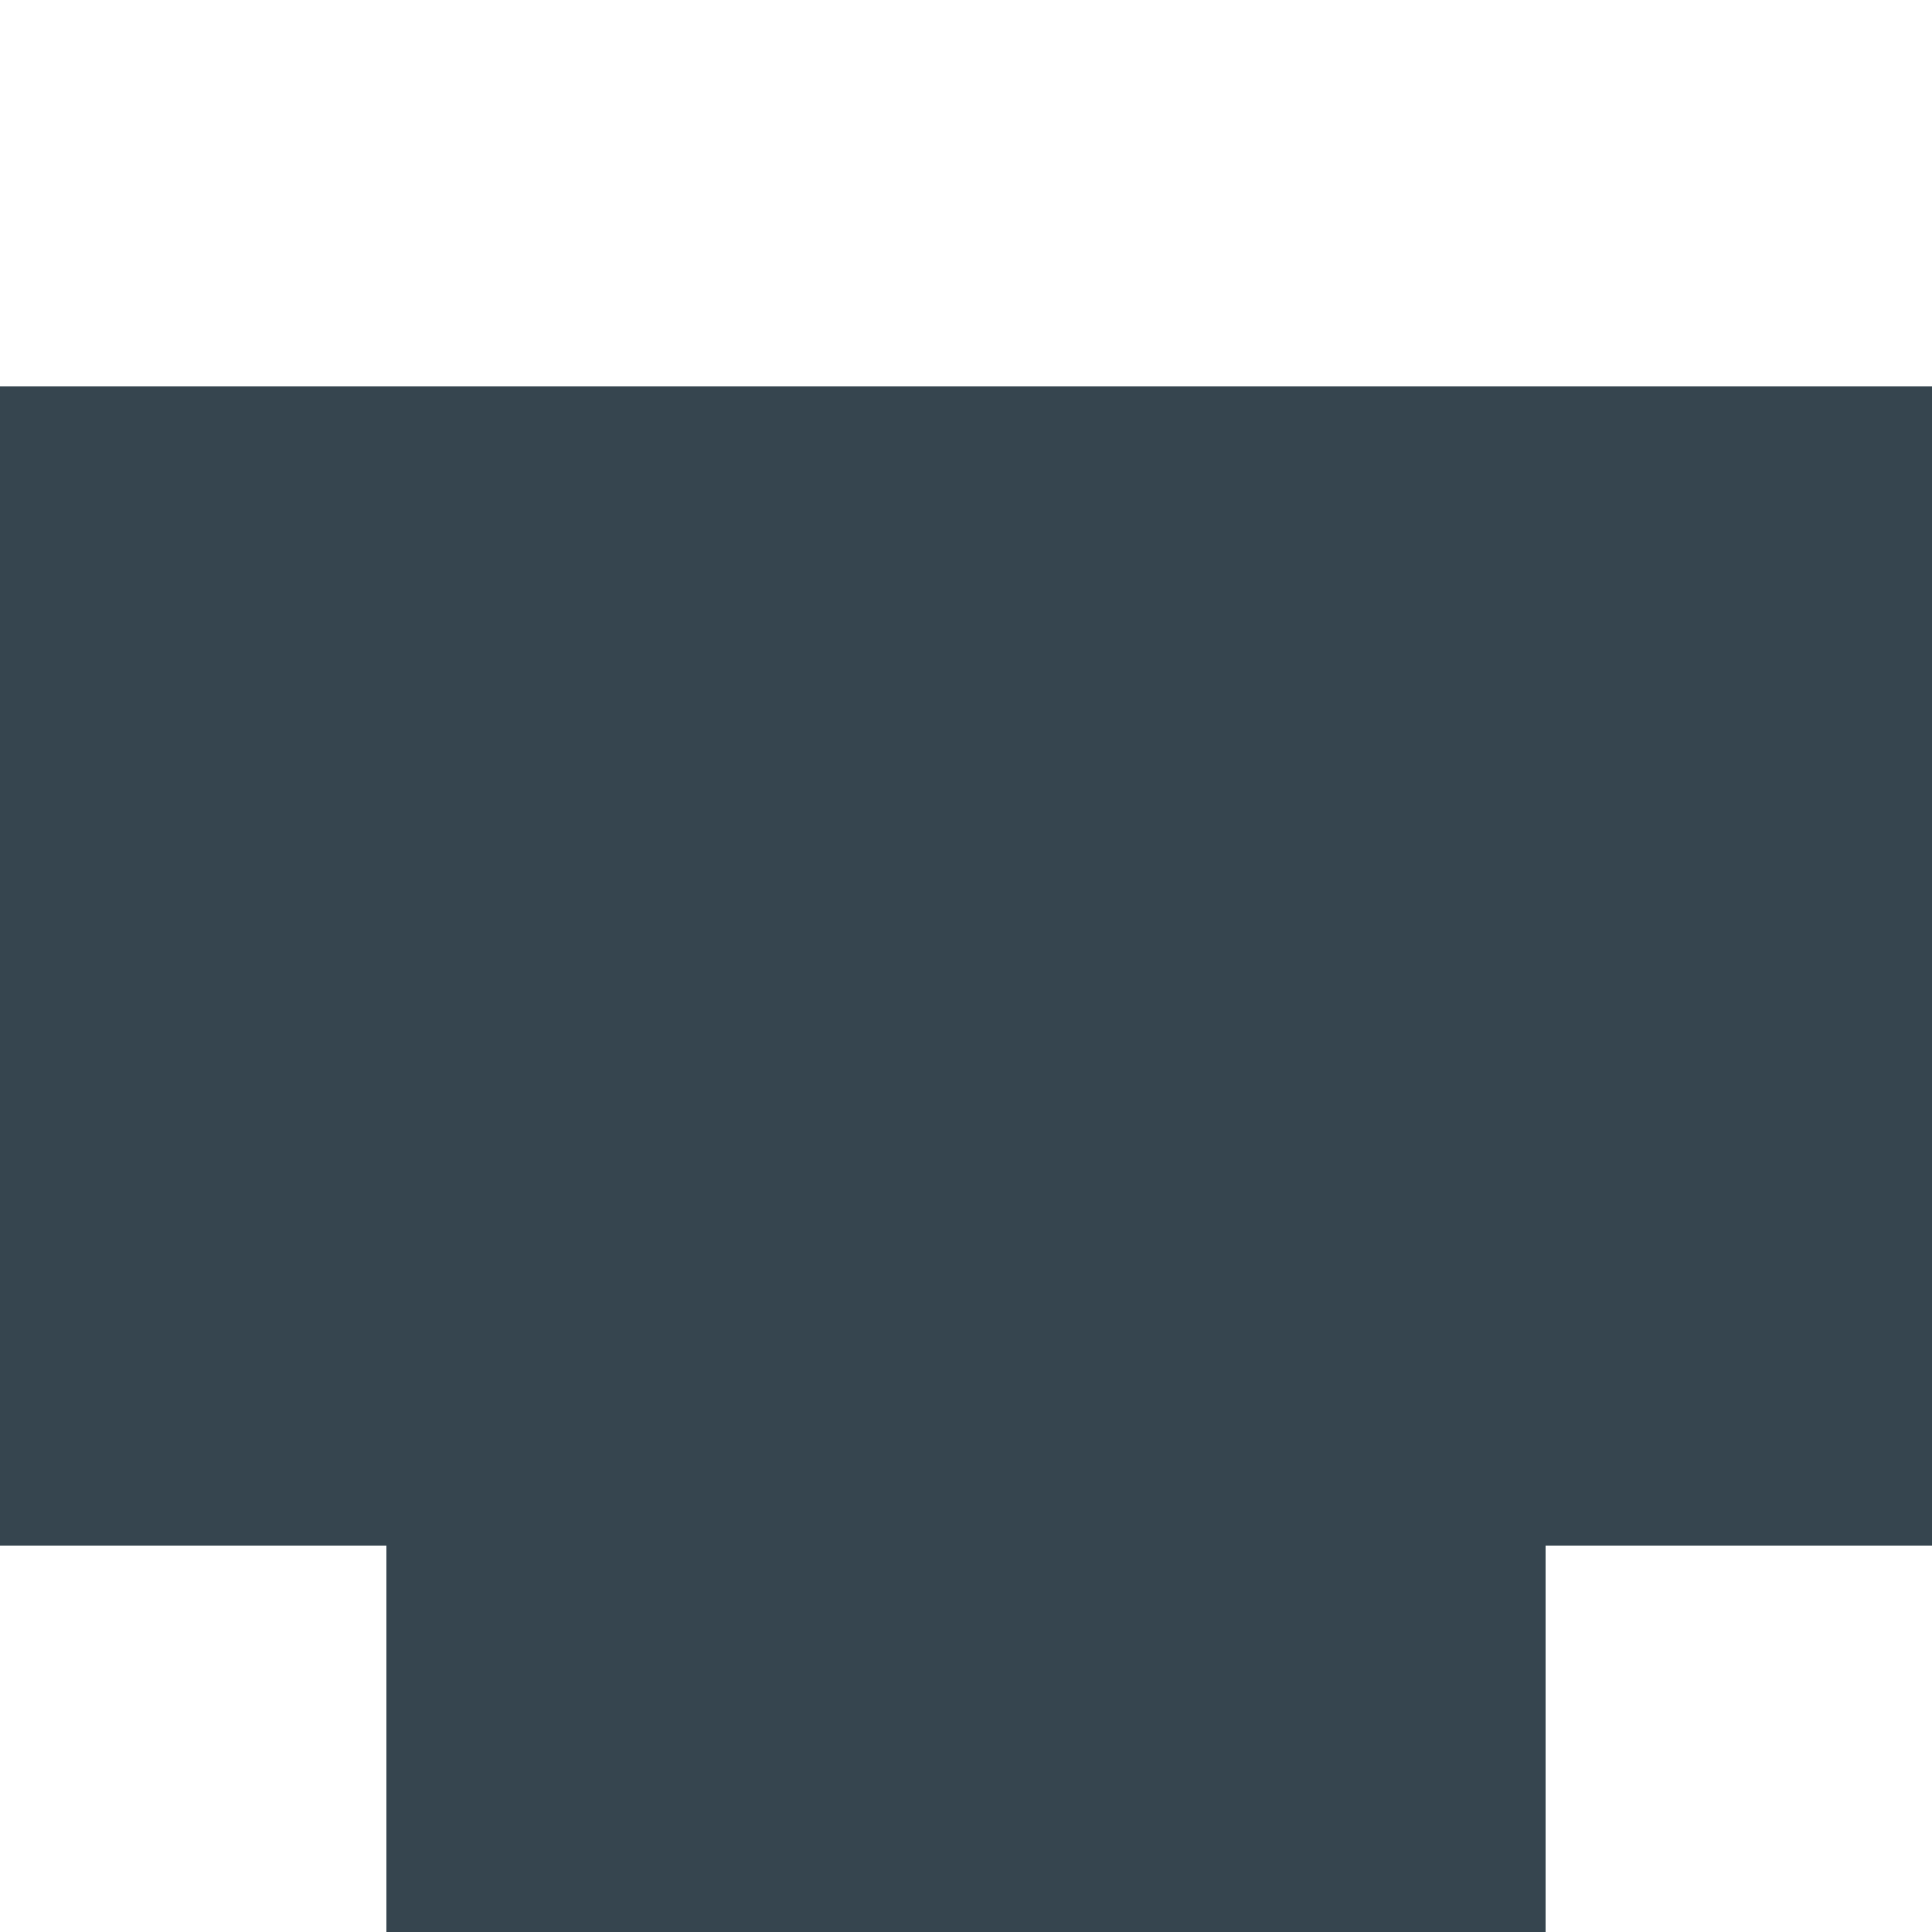
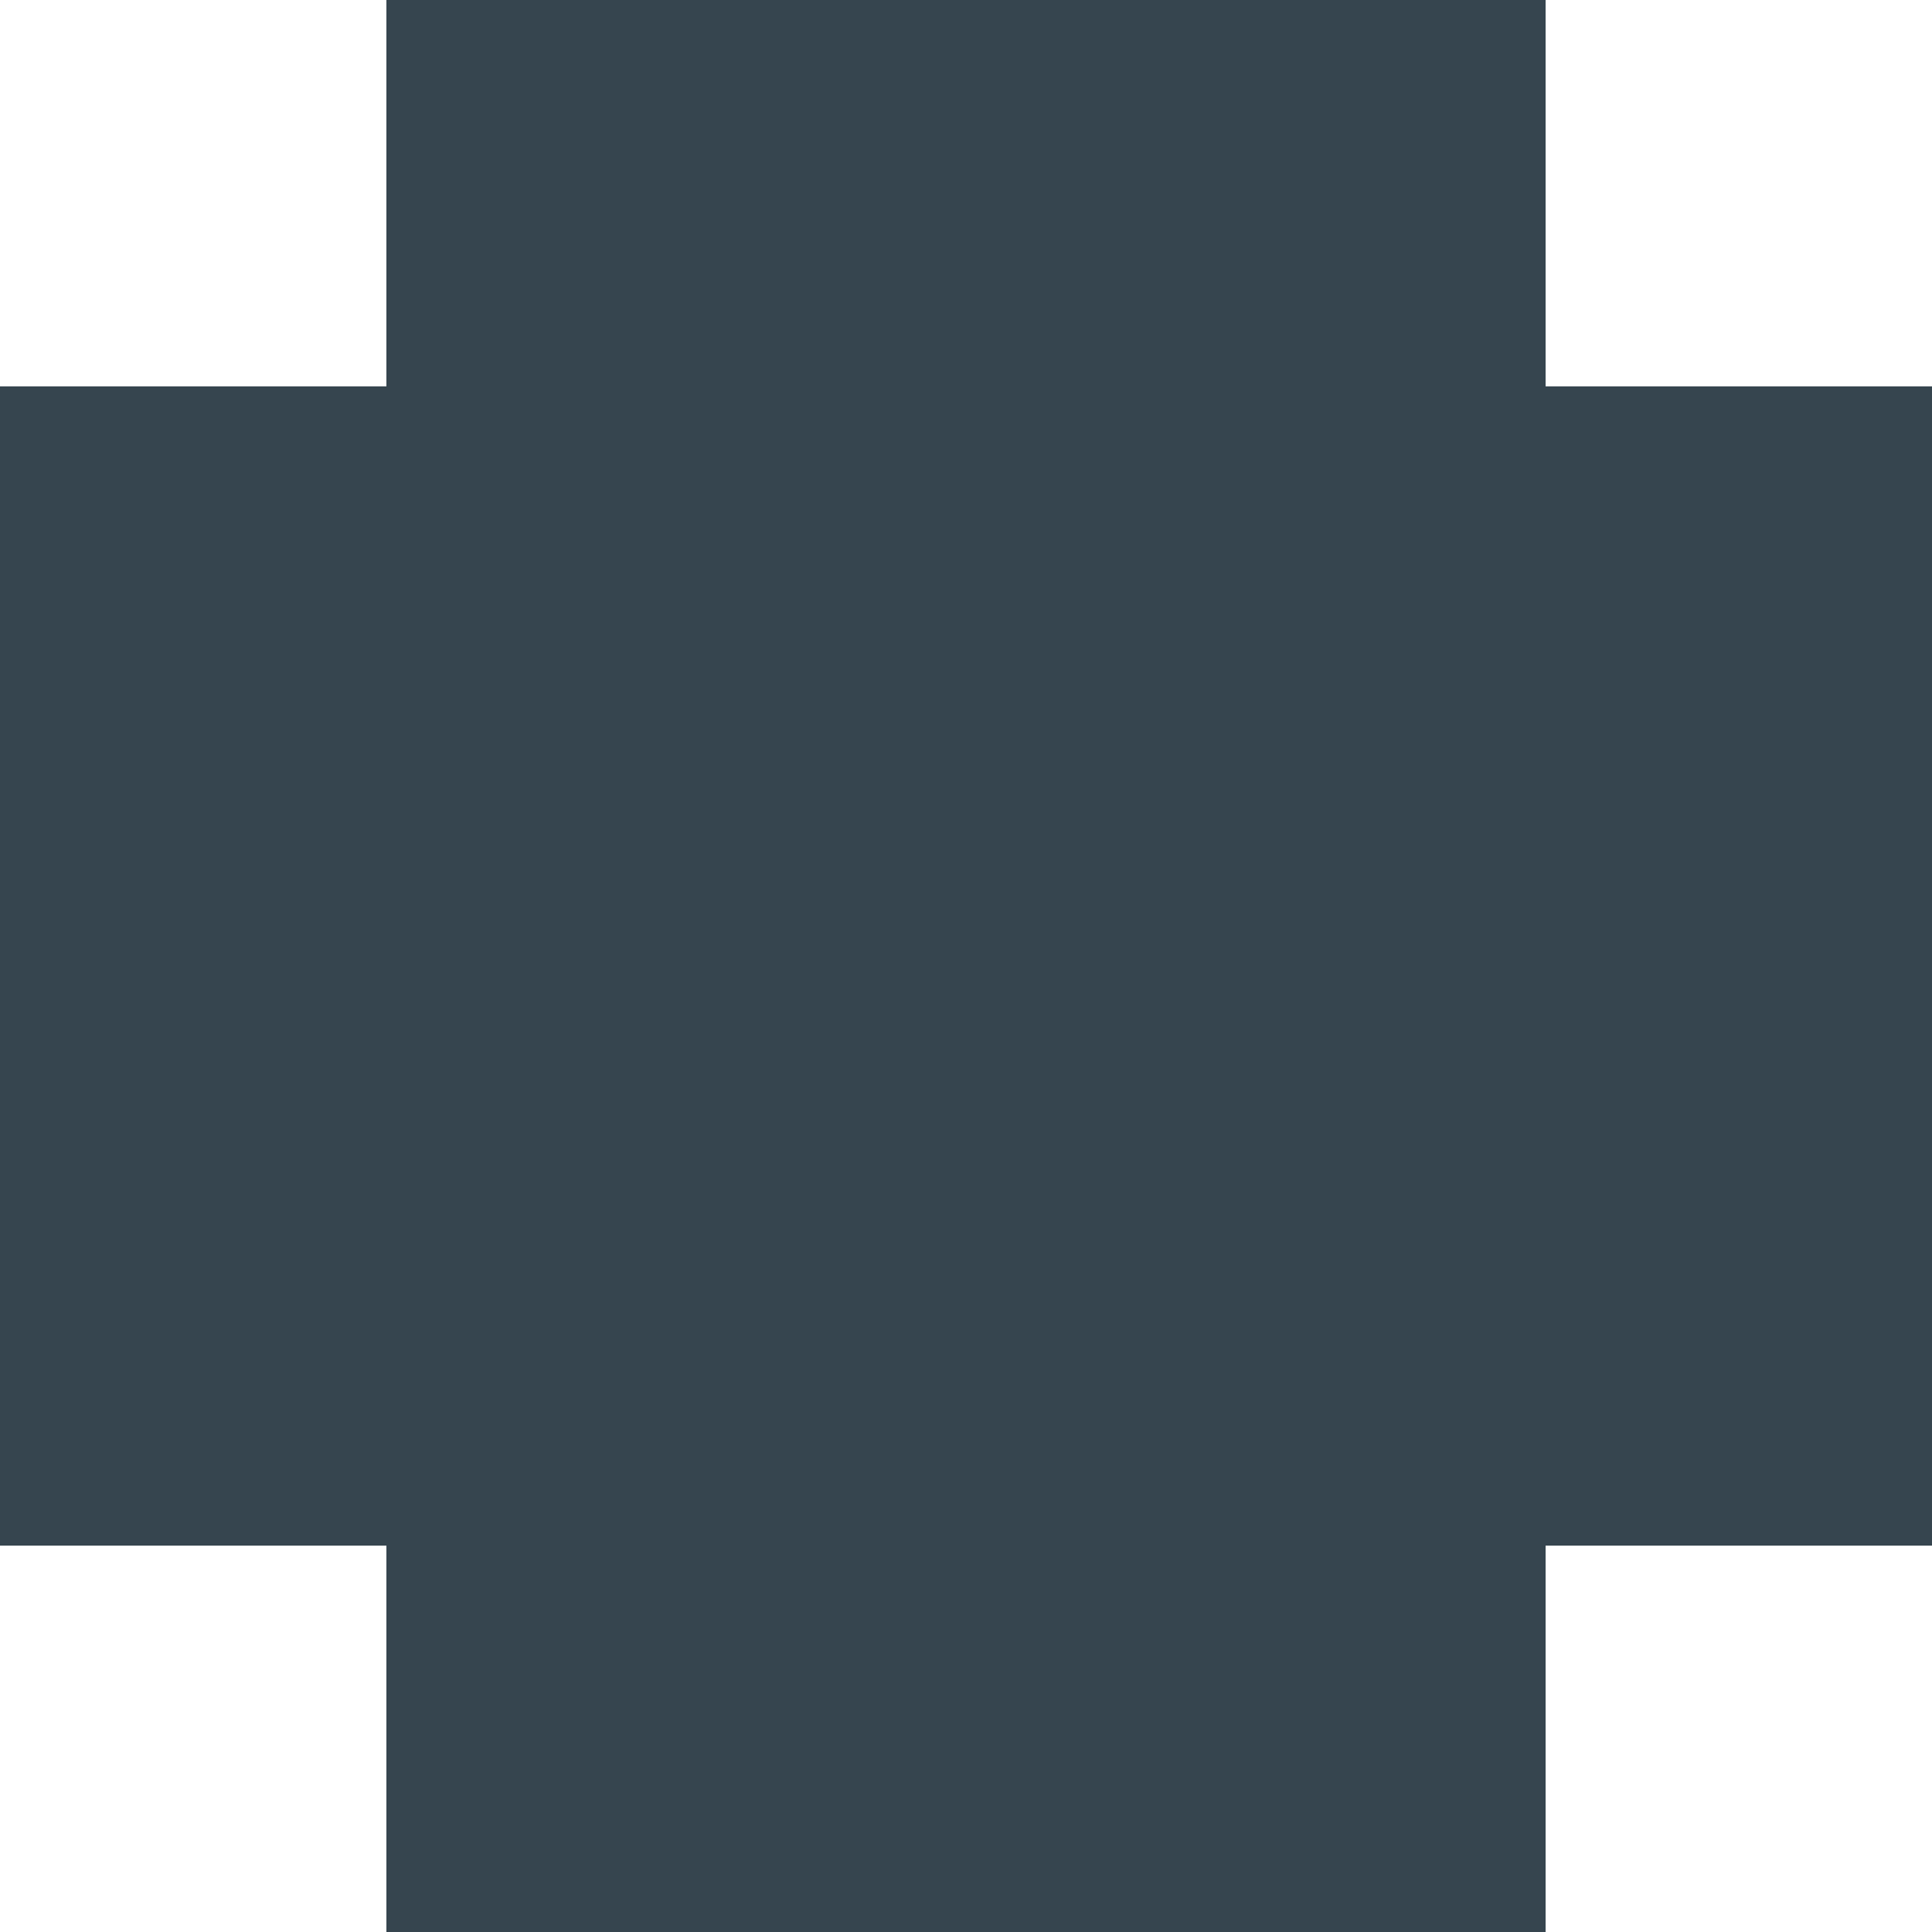
- <svg xmlns="http://www.w3.org/2000/svg" width="10" height="10" viewBox="0 0 10 10" fill="none">
-   <rect x="2" y="2" width="6" height="8" fill="#36454F" />
-   <rect y="2" width="10" height="6" fill="#36454F" />
+ <svg xmlns="http://www.w3.org/2000/svg" width="96" height="96" viewBox="0 0 96 96" fill="none">
+   <rect x="19.2" width="57.6" height="96" fill="#36454F" />
+   <rect y="19.2" width="96" height="57.6" fill="#36454F" />
</svg>
